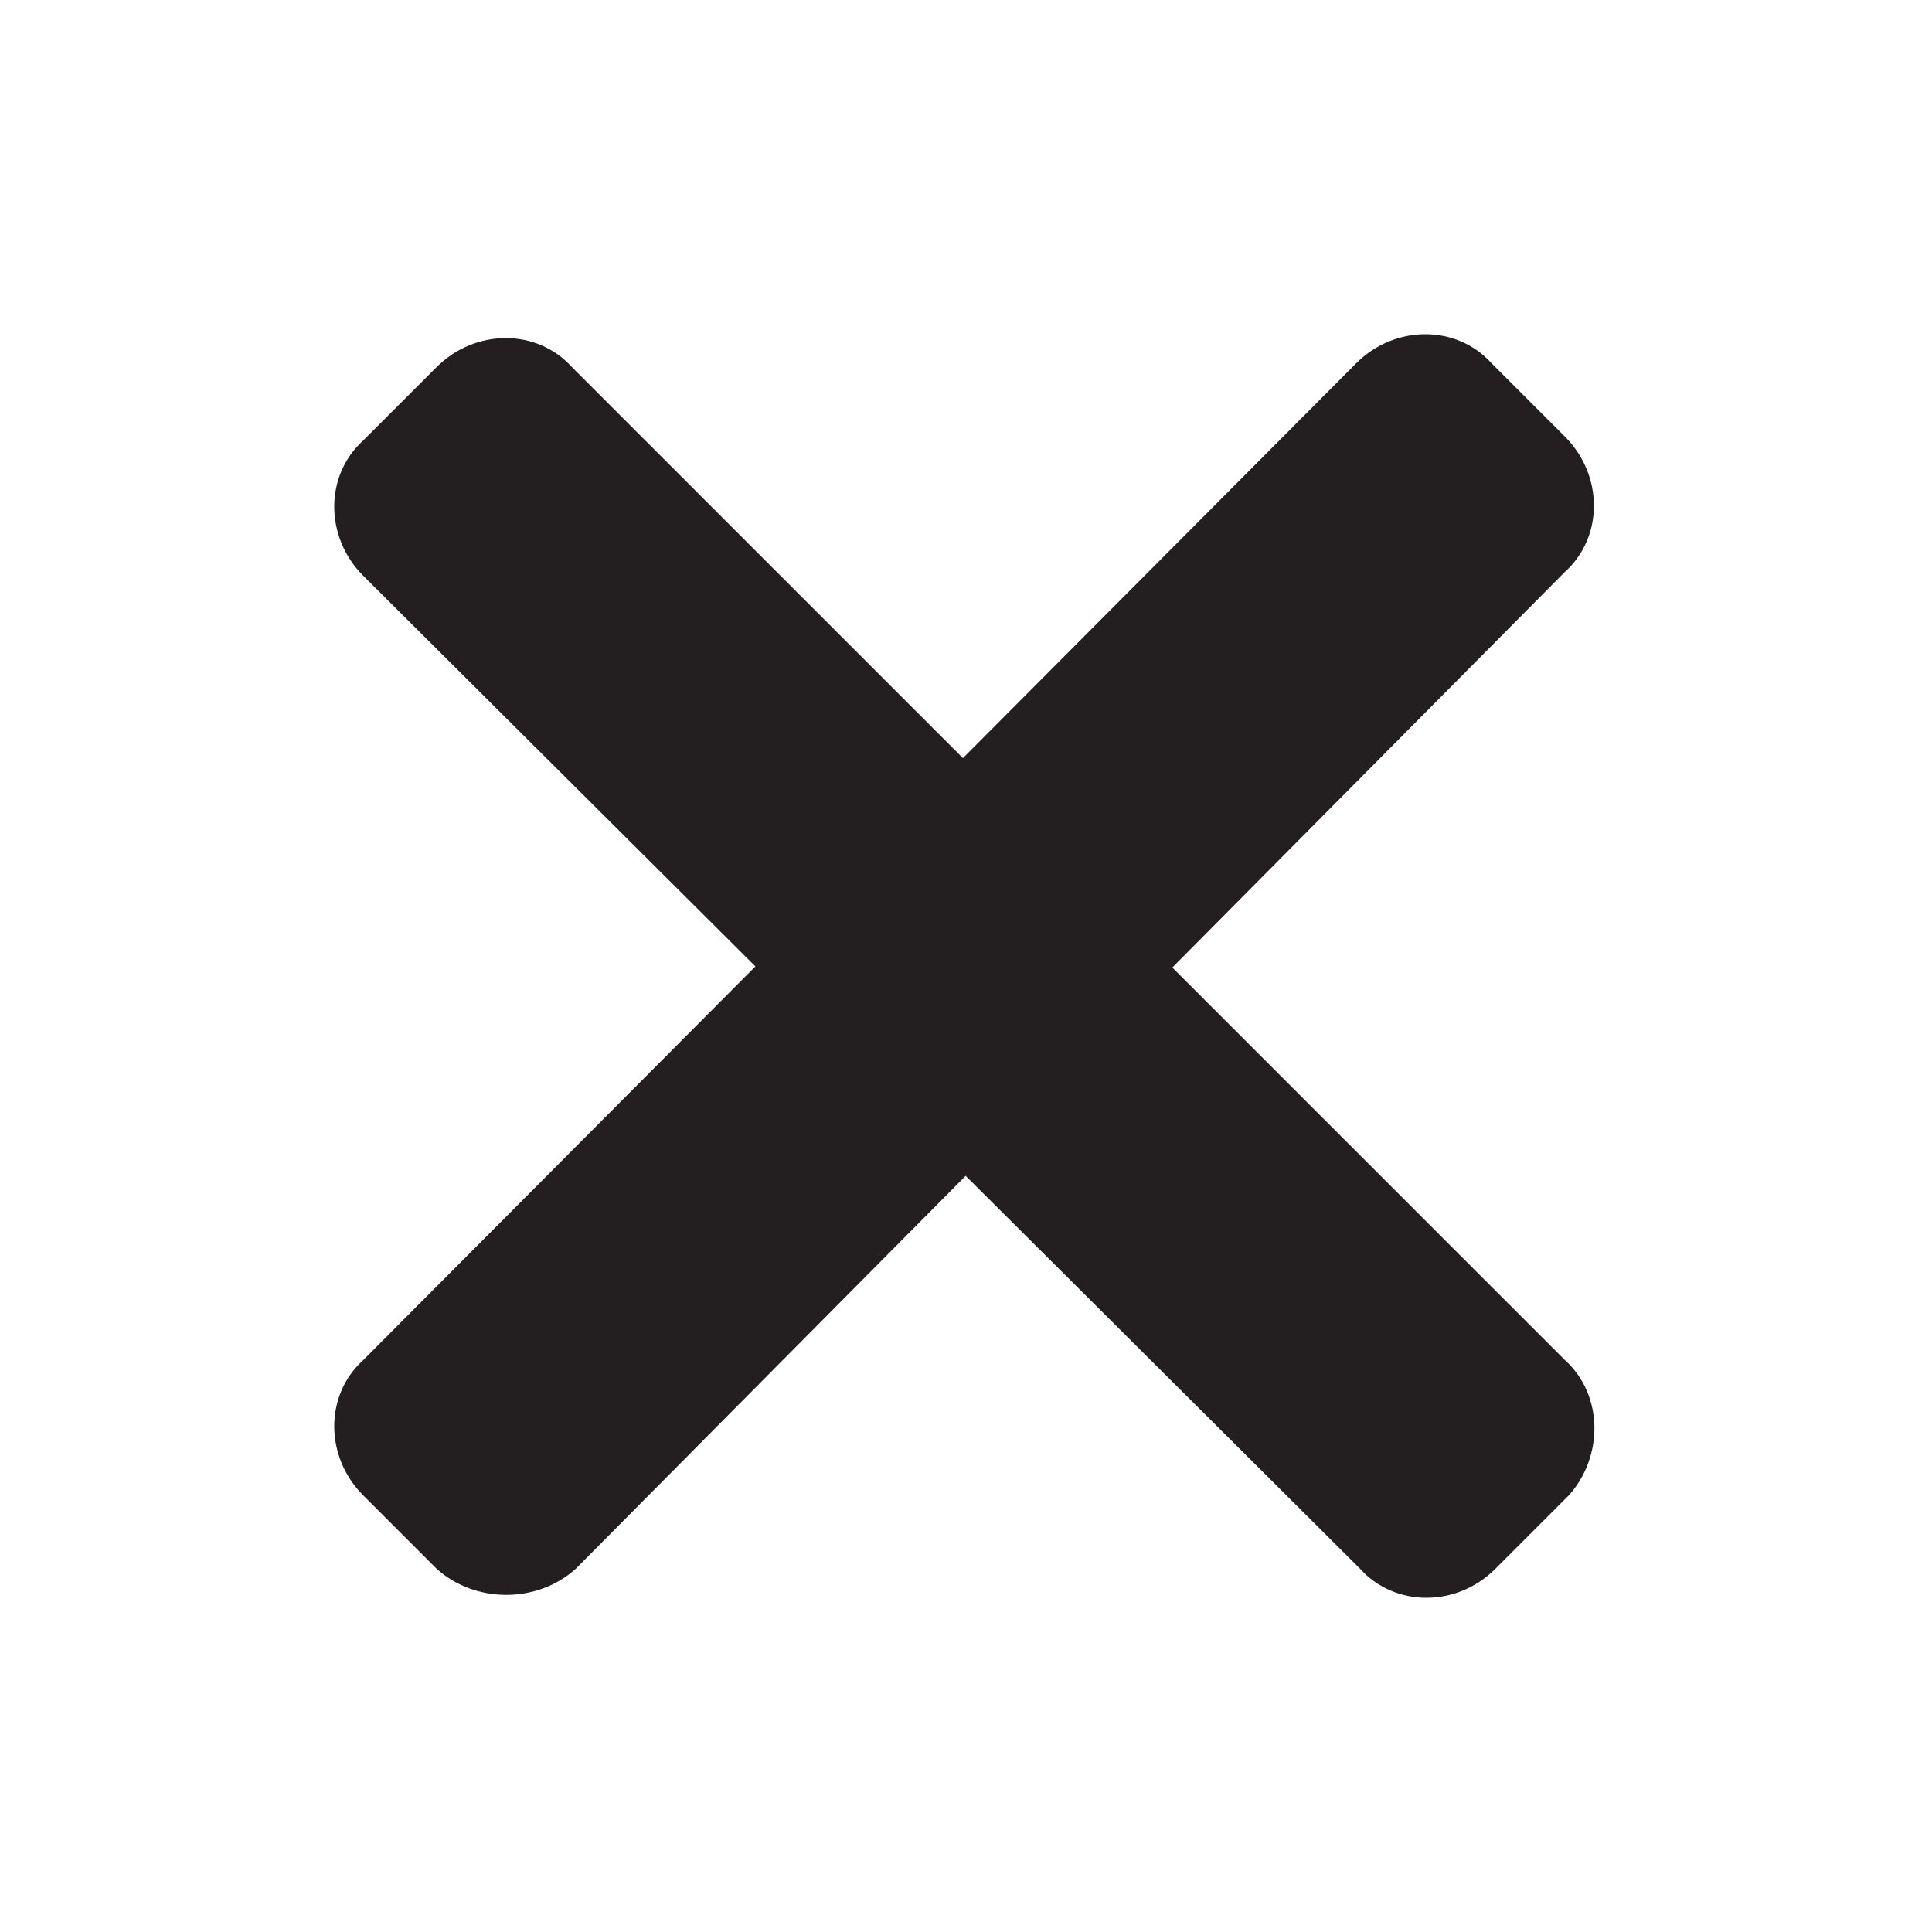
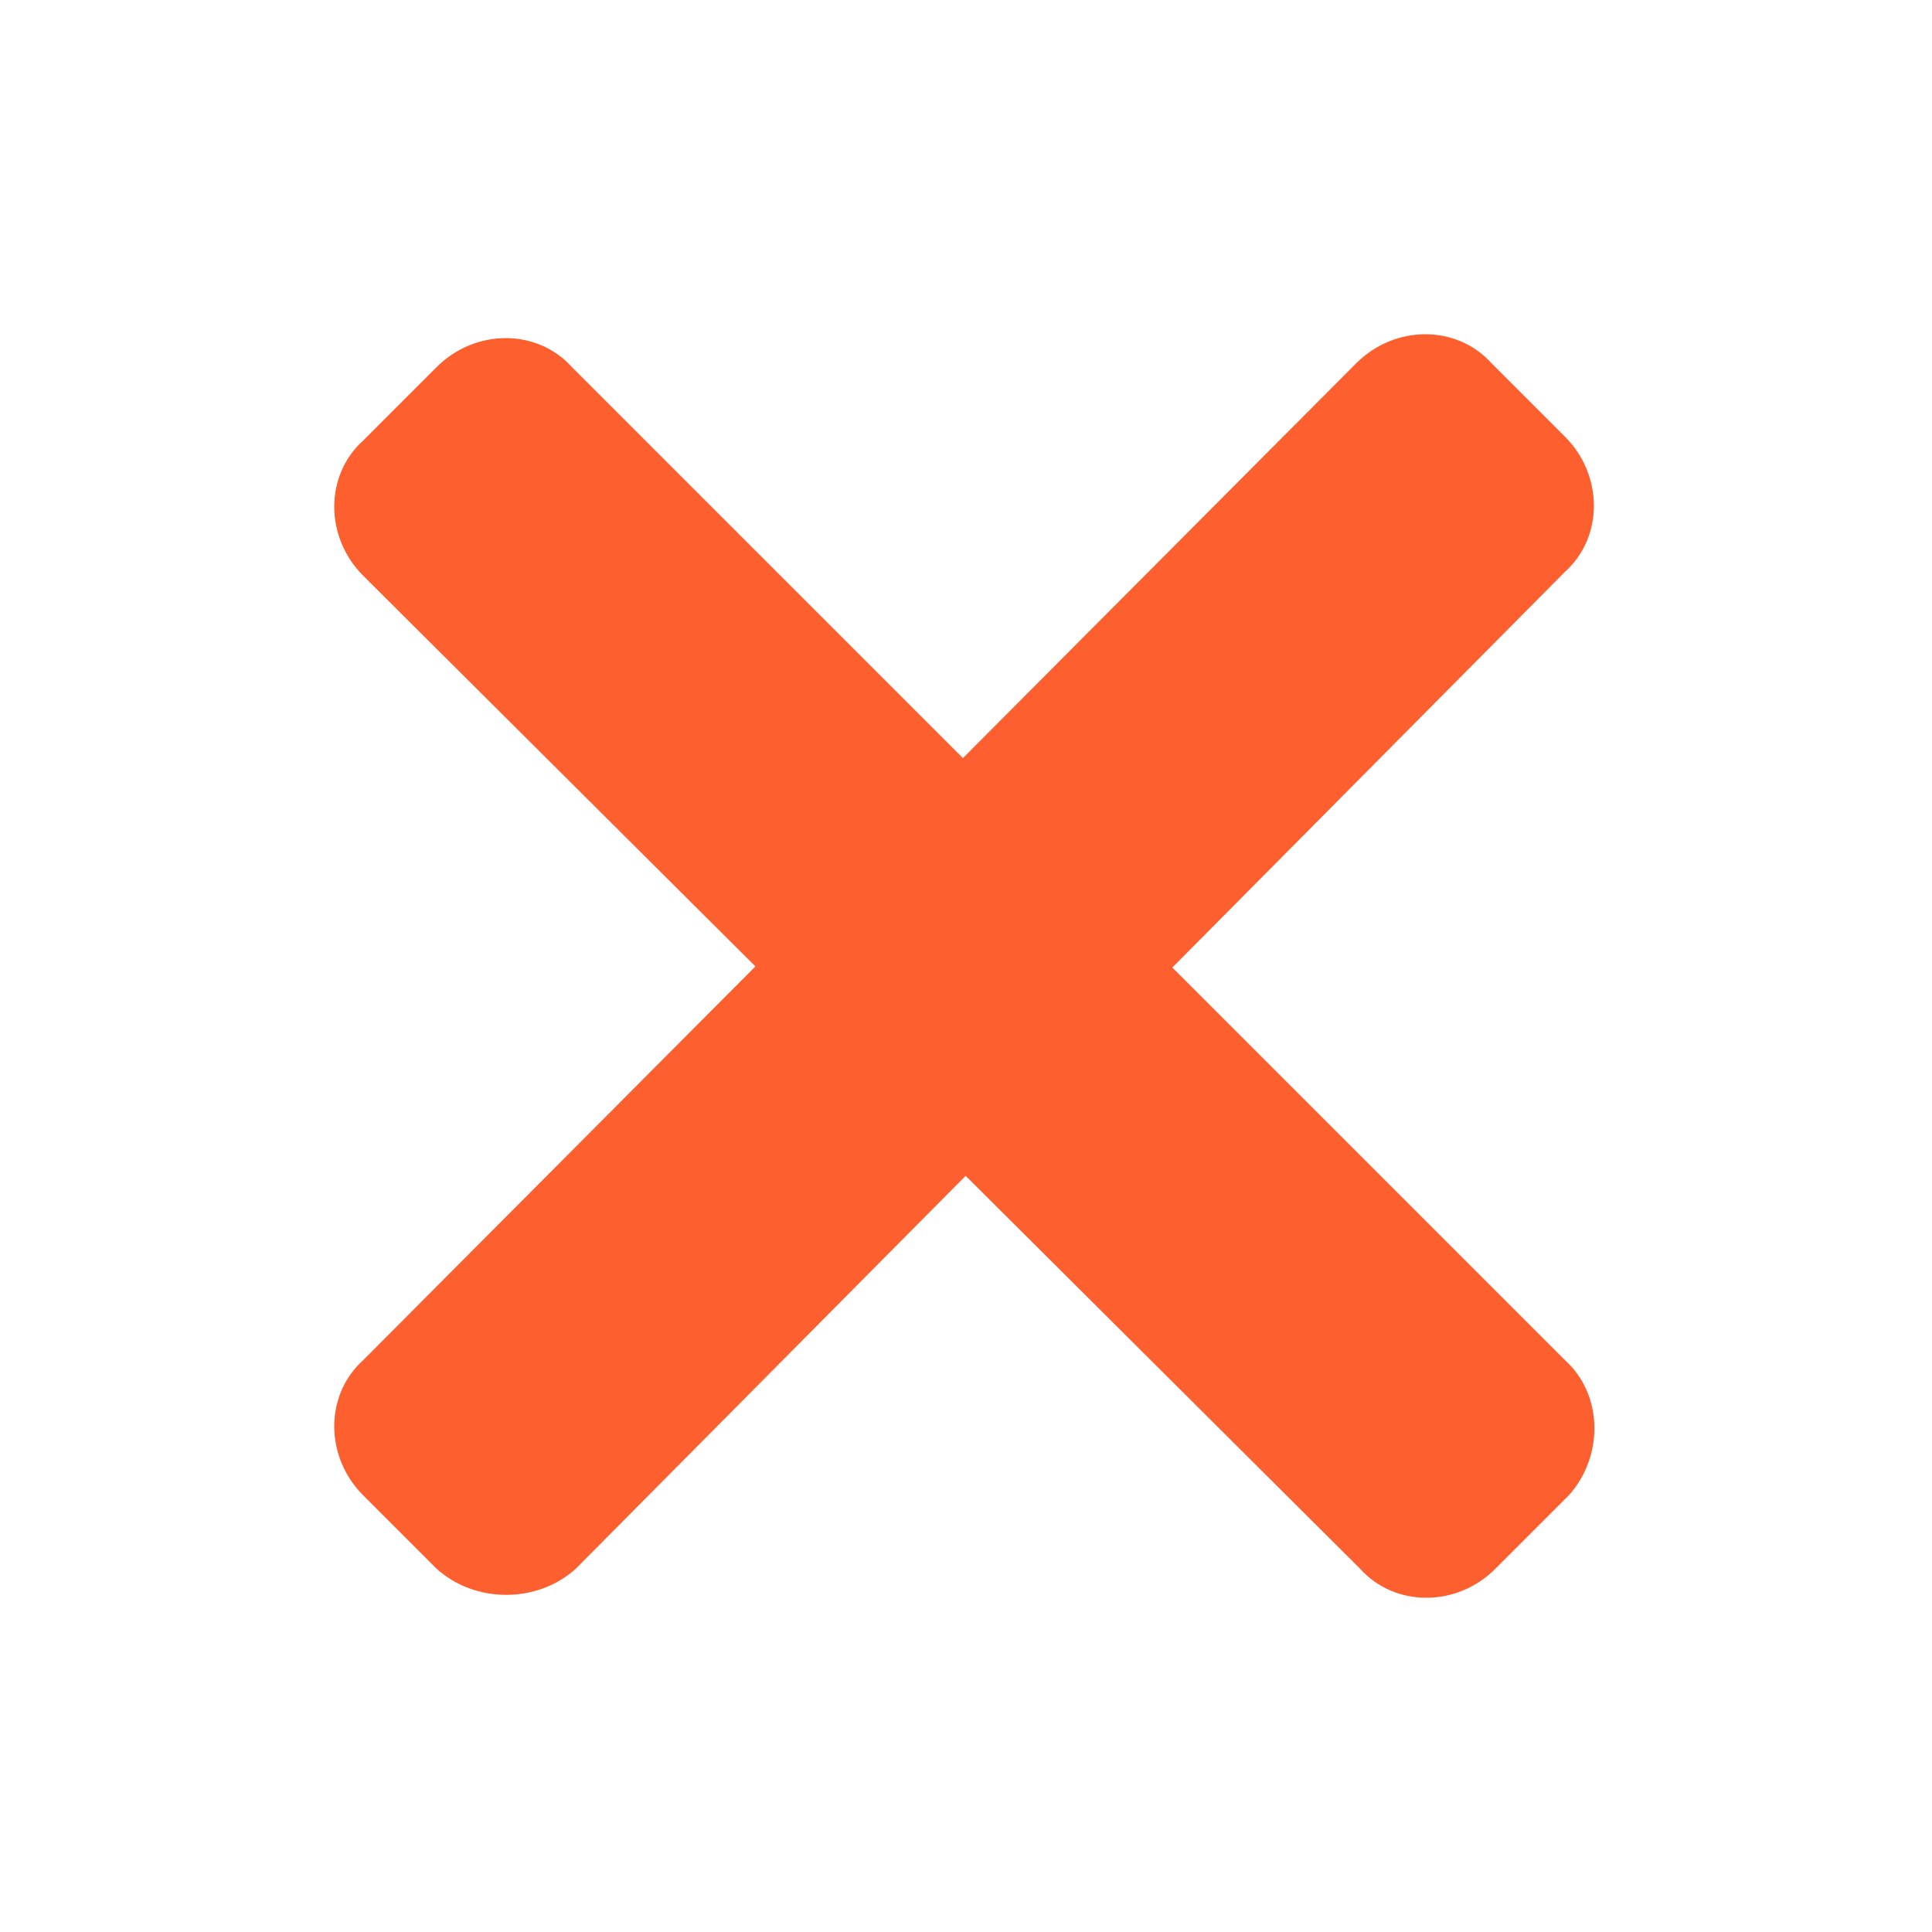
<svg xmlns="http://www.w3.org/2000/svg" version="1.1" id="Layer_1" x="0px" y="0px" viewBox="0 0 50 50" style="enable-background:new 0 0 50 50;" xml:space="preserve">
  <style type="text/css">
- 	.st0{fill:#231F20;}
+ 	.st0{fill:#fd5f2f;}
</style>
  <g>
    <path class="st0" d="M40.6,38.7l-1.9,1.9c-1,1-2.6,1-3.5,0L9.4,14.9c-1-1-1-2.6,0-3.5l1.9-1.9c1-1,2.6-1,3.5,0l25.7,25.7   C41.5,36.1,41.5,37.7,40.6,38.7z" />
    <path class="st0" d="M11.3,40.6l-1.9-1.9c-1-1-1-2.6,0-3.5L35.1,9.4c1-1,2.6-1,3.5,0l1.9,1.9c1,1,1,2.6,0,3.5L14.9,40.6   C13.9,41.5,12.3,41.5,11.3,40.6z" />
  </g>
</svg>
